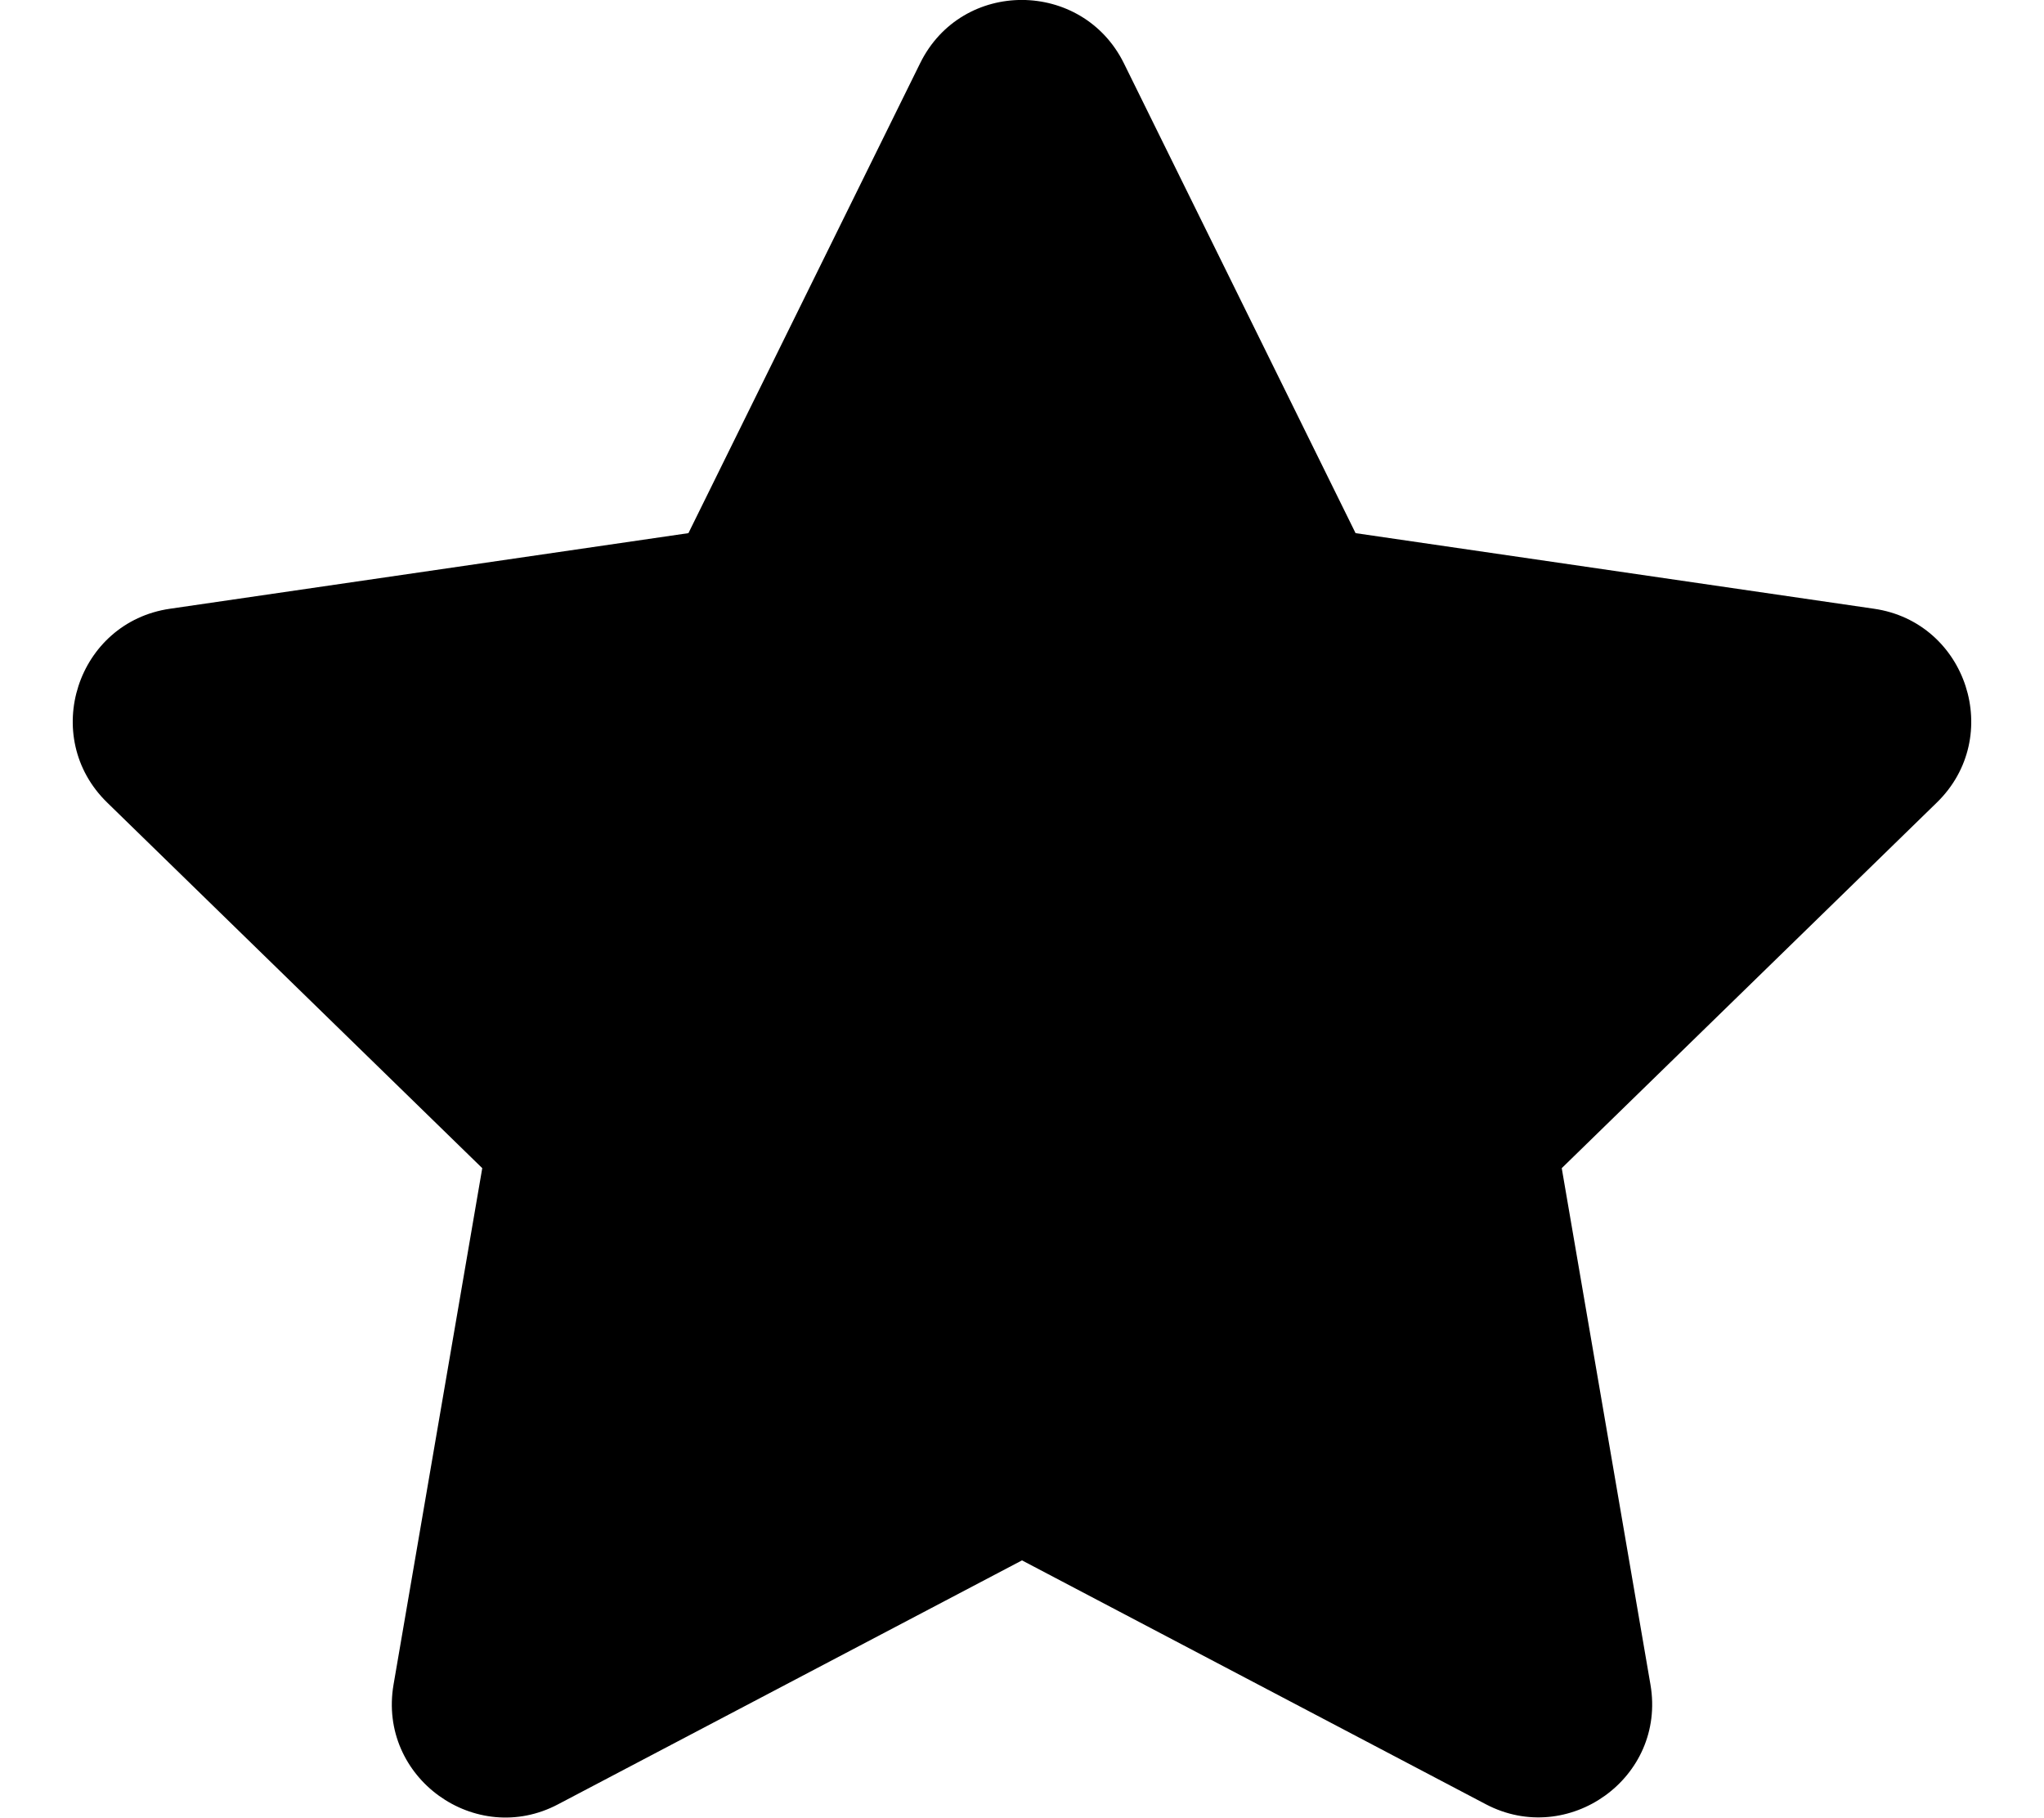
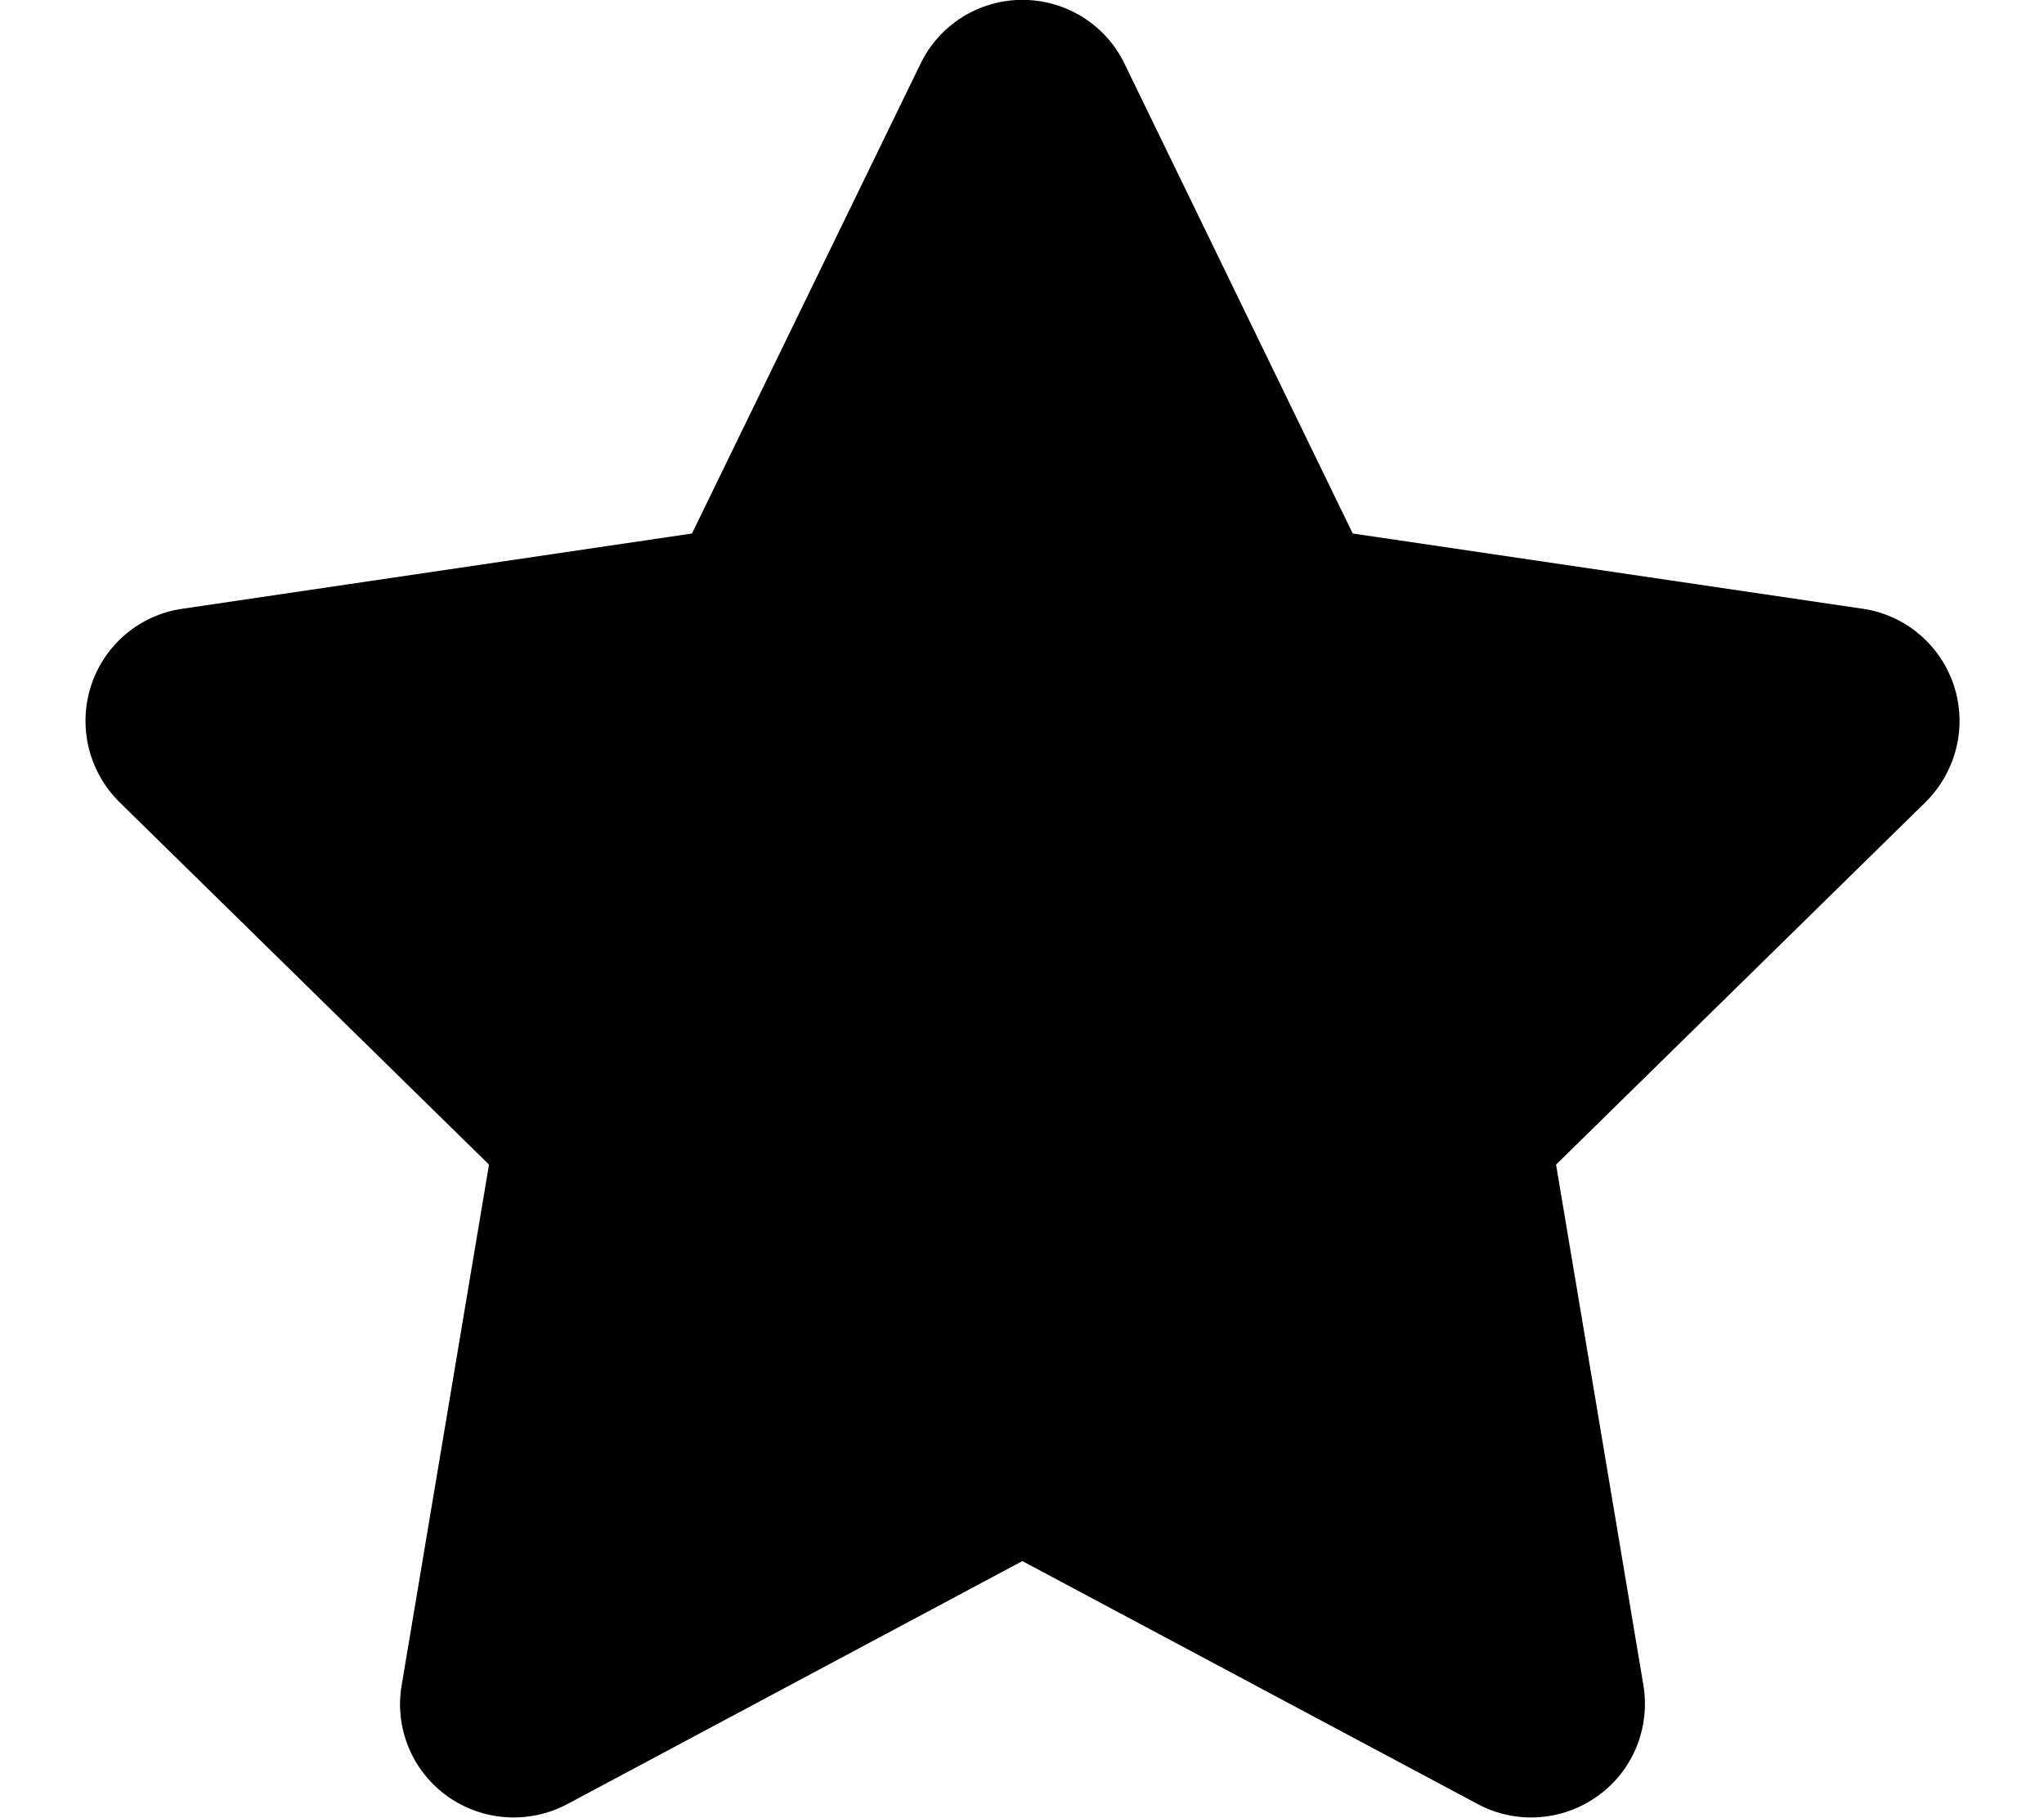
- <svg xmlns="http://www.w3.org/2000/svg" aria-hidden="true" focusable="false" data-prefix="fas" data-icon="star" class="svg-inline--fa fa-star fa-w-18" role="img" viewBox="0 0 576 512">
-   <path fill="currentColor" d="M259.3 17.8L194 150.2 47.9 171.5c-26.2 3.8-36.7 36.1-17.7 54.6l105.7 103-25 145.5c-4.5 26.3 23.2 46 46.4 33.7L288 439.6l130.7 68.7c23.2 12.2 50.9-7.4 46.4-33.7l-25-145.5 105.7-103c19-18.5 8.5-50.8-17.7-54.6L382 150.2 316.7 17.8c-11.7-23.6-45.6-23.9-57.4 0z" />
+ <svg xmlns="http://www.w3.org/2000/svg" viewBox="0 0 576 512">
+   <path d="M381.2 150.3L524.9 171.5C536.8 173.2 546.8 181.6 550.6 193.1C554.4 204.7 551.3 217.3 542.7 225.9L438.5 328.1L463.1 474.7C465.1 486.7 460.2 498.9 450.2 506C440.3 513.1 427.2 514 416.5 508.3L288.1 439.8L159.8 508.3C149 514 135.9 513.1 126 506C116.1 498.9 111.1 486.7 113.2 474.7L137.8 328.1L33.58 225.9C24.97 217.3 21.91 204.7 25.69 193.1C29.46 181.6 39.43 173.2 51.42 171.5L195 150.3L259.4 17.97C264.7 6.954 275.9-.039 288.1-.039C300.4-.039 311.6 6.954 316.9 17.97L381.2 150.3z" />
</svg>
